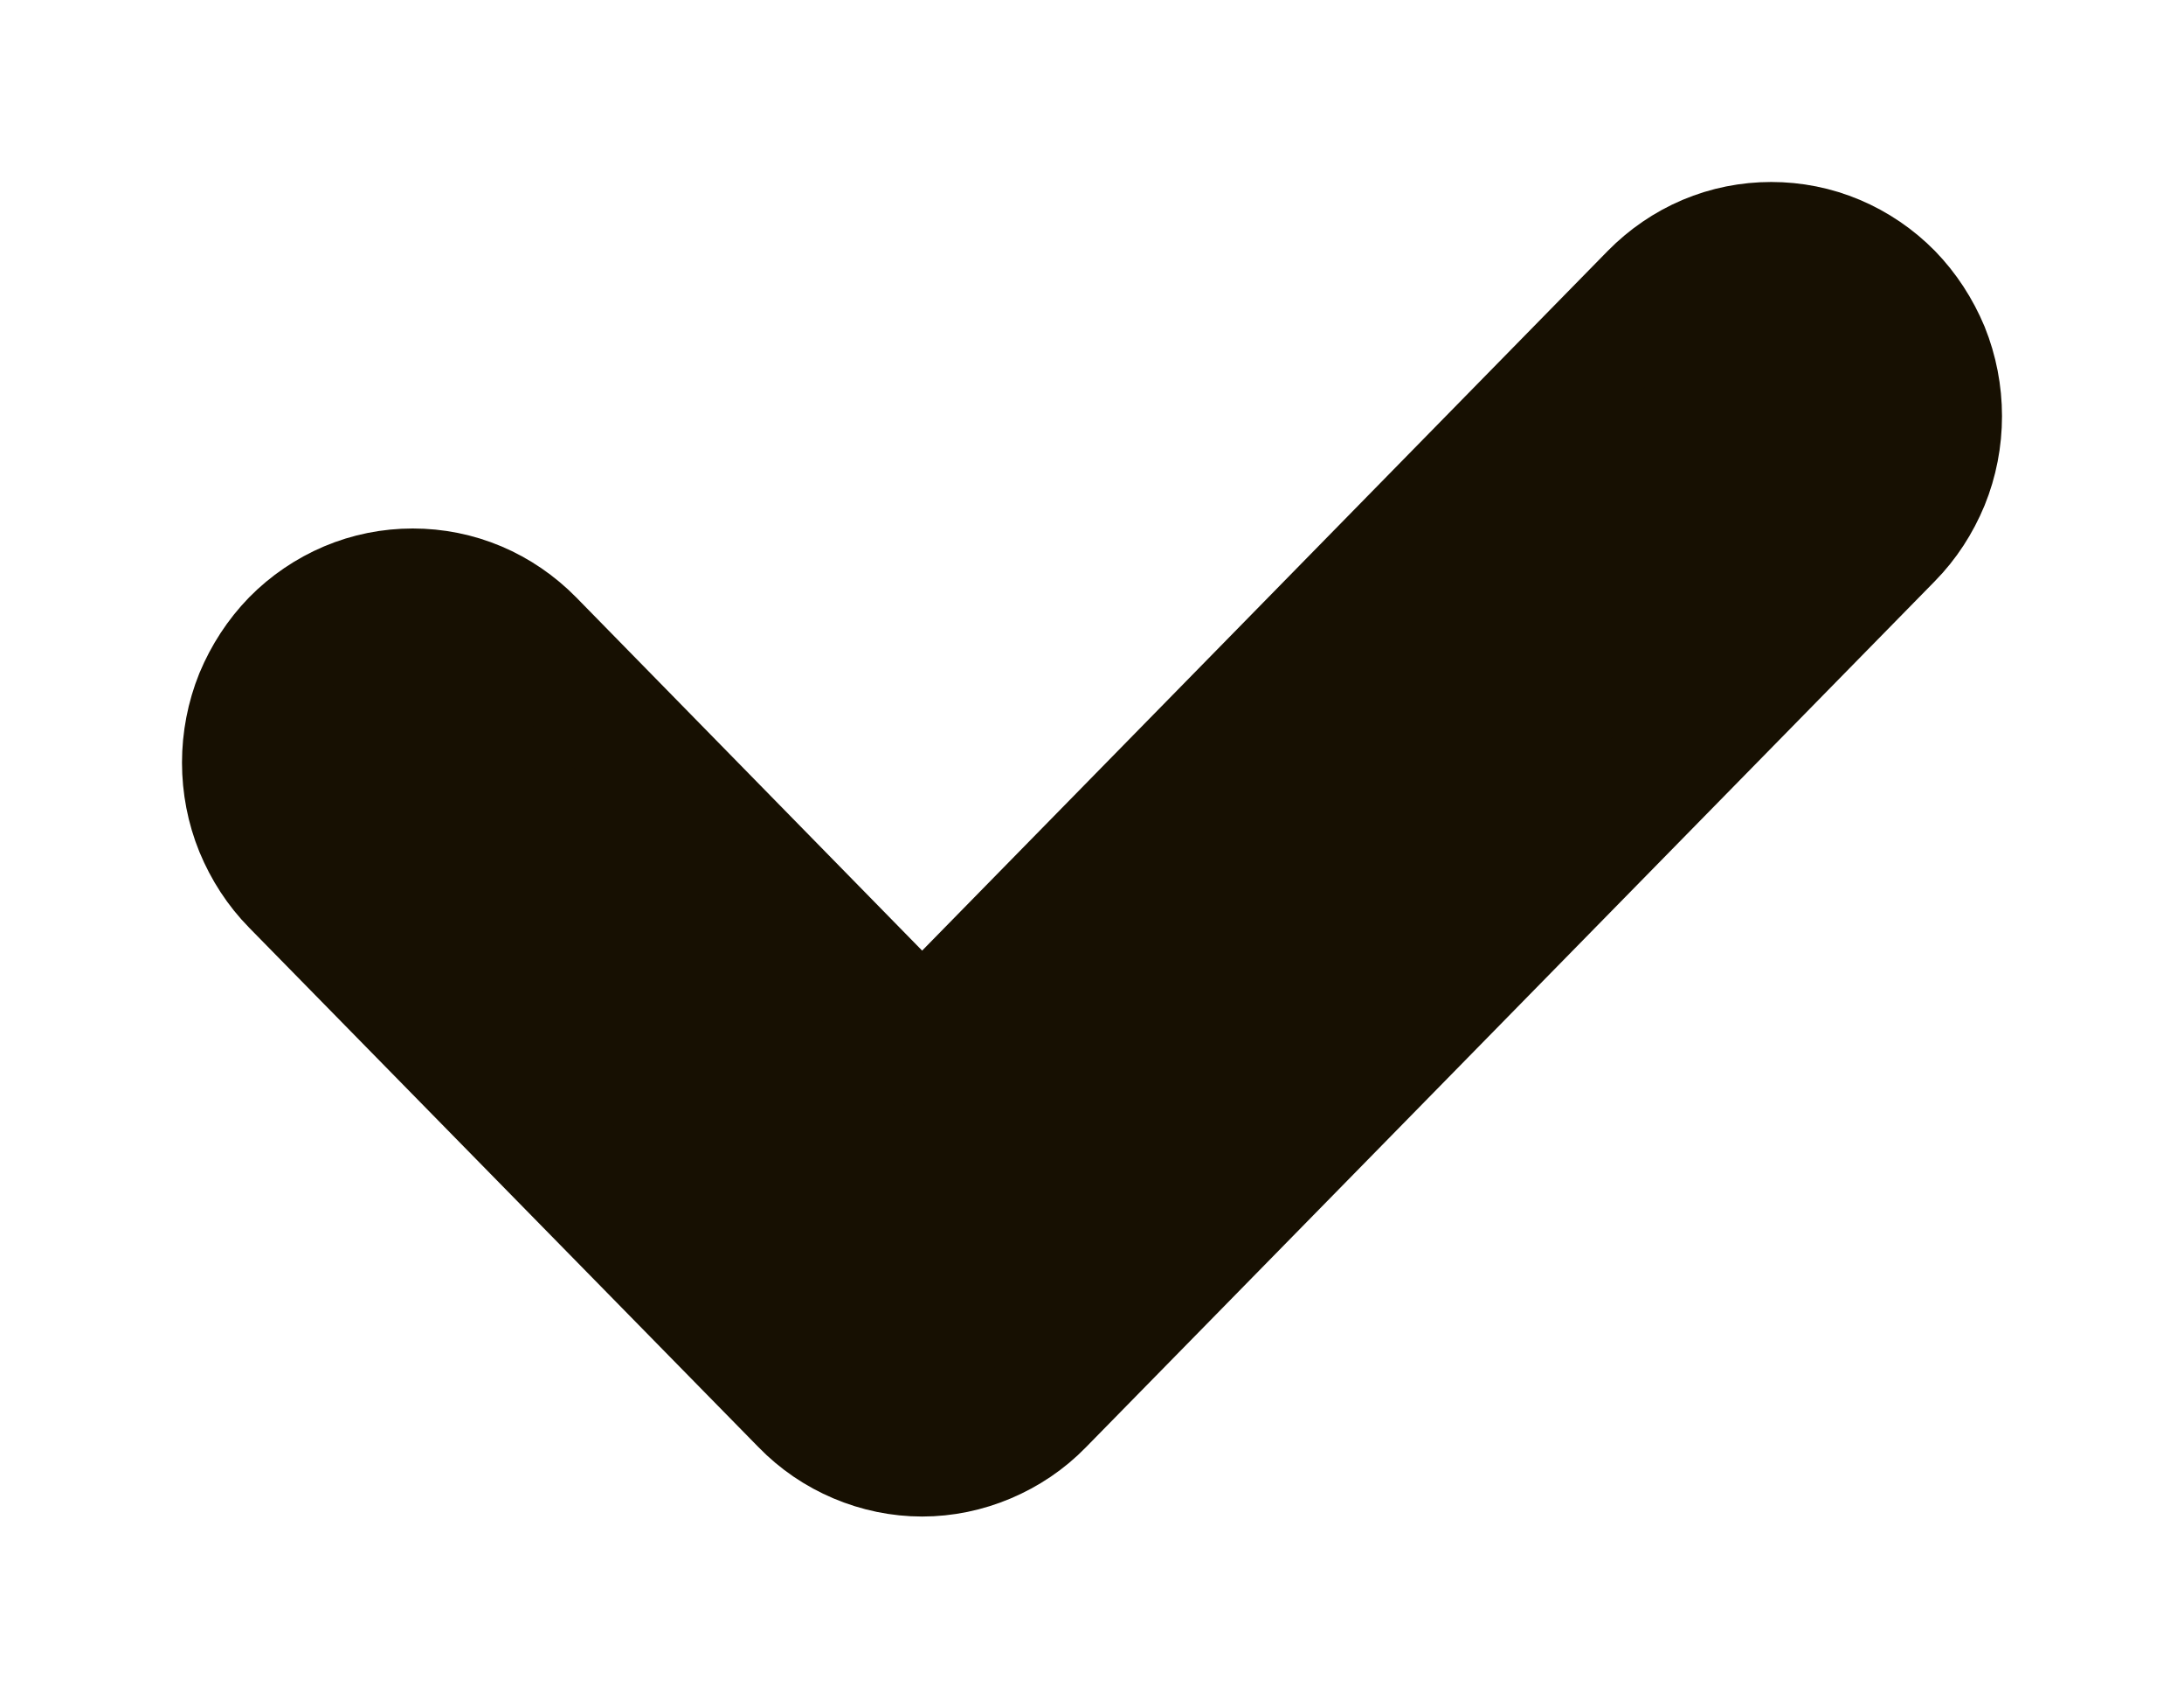
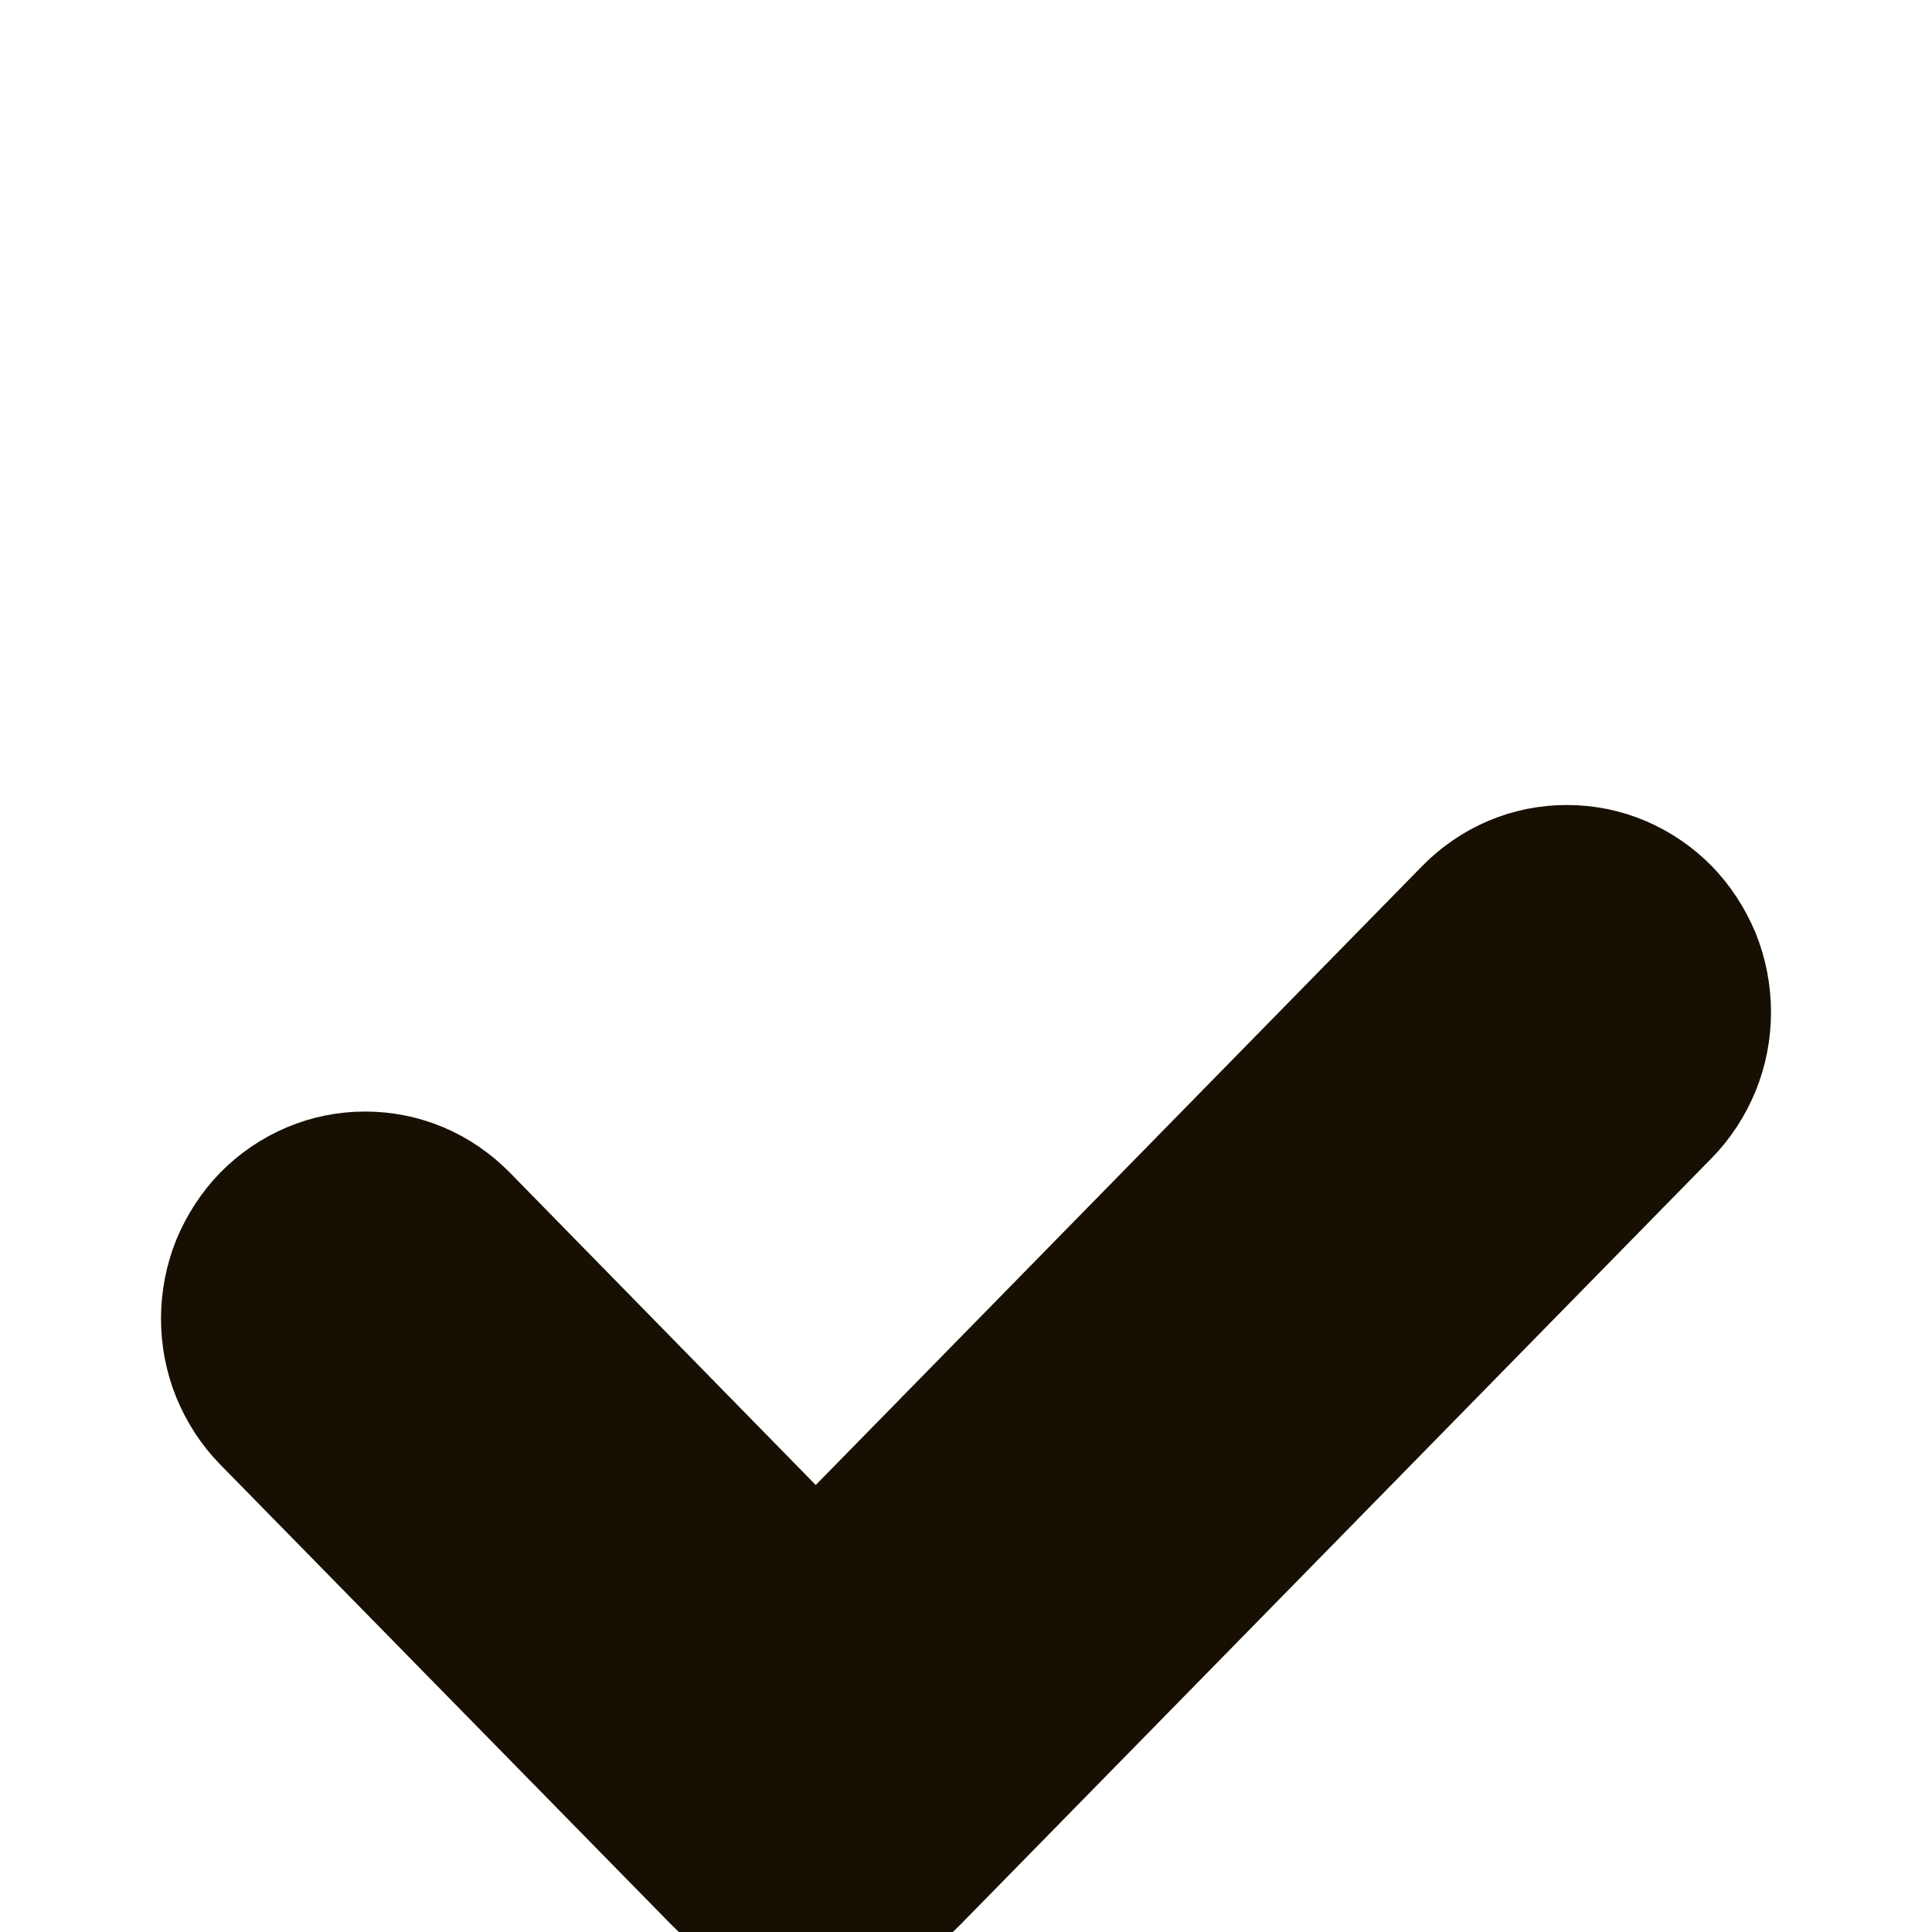
- <svg xmlns="http://www.w3.org/2000/svg" width="9" height="7" viewBox="0 0 9 7" fill="none">
+ <svg xmlns="http://www.w3.org/2000/svg" width="12" height="12" viewBox="0 0 9 3" fill="none">
  <path d="M7.795 2.22C7.86 2.154 7.911 2.075 7.947 1.988C7.982 1.902 8 1.809 8 1.715C8 1.621 7.982 1.528 7.947 1.441C7.911 1.355 7.86 1.276 7.795 1.209C7.73 1.143 7.652 1.09 7.567 1.054C7.482 1.018 7.391 1 7.299 1C7.207 1 7.116 1.018 7.031 1.054C6.946 1.09 6.869 1.143 6.804 1.209L3.8 4.275L2.196 2.637C2.131 2.571 2.054 2.518 1.969 2.482C1.884 2.446 1.793 2.428 1.701 2.428C1.609 2.428 1.518 2.446 1.433 2.482C1.348 2.518 1.27 2.571 1.205 2.637C1.14 2.704 1.089 2.783 1.053 2.869C1.018 2.956 1 3.049 1 3.143C1 3.237 1.018 3.33 1.053 3.416C1.089 3.503 1.14 3.582 1.205 3.648L3.305 5.79C3.37 5.857 3.447 5.909 3.532 5.945C3.617 5.981 3.708 6 3.8 6C3.892 6 3.983 5.981 4.068 5.945C4.153 5.909 4.231 5.857 4.296 5.79L7.795 2.22Z" fill="#171002" stroke="#171002" stroke-width="0.5" />
</svg>
